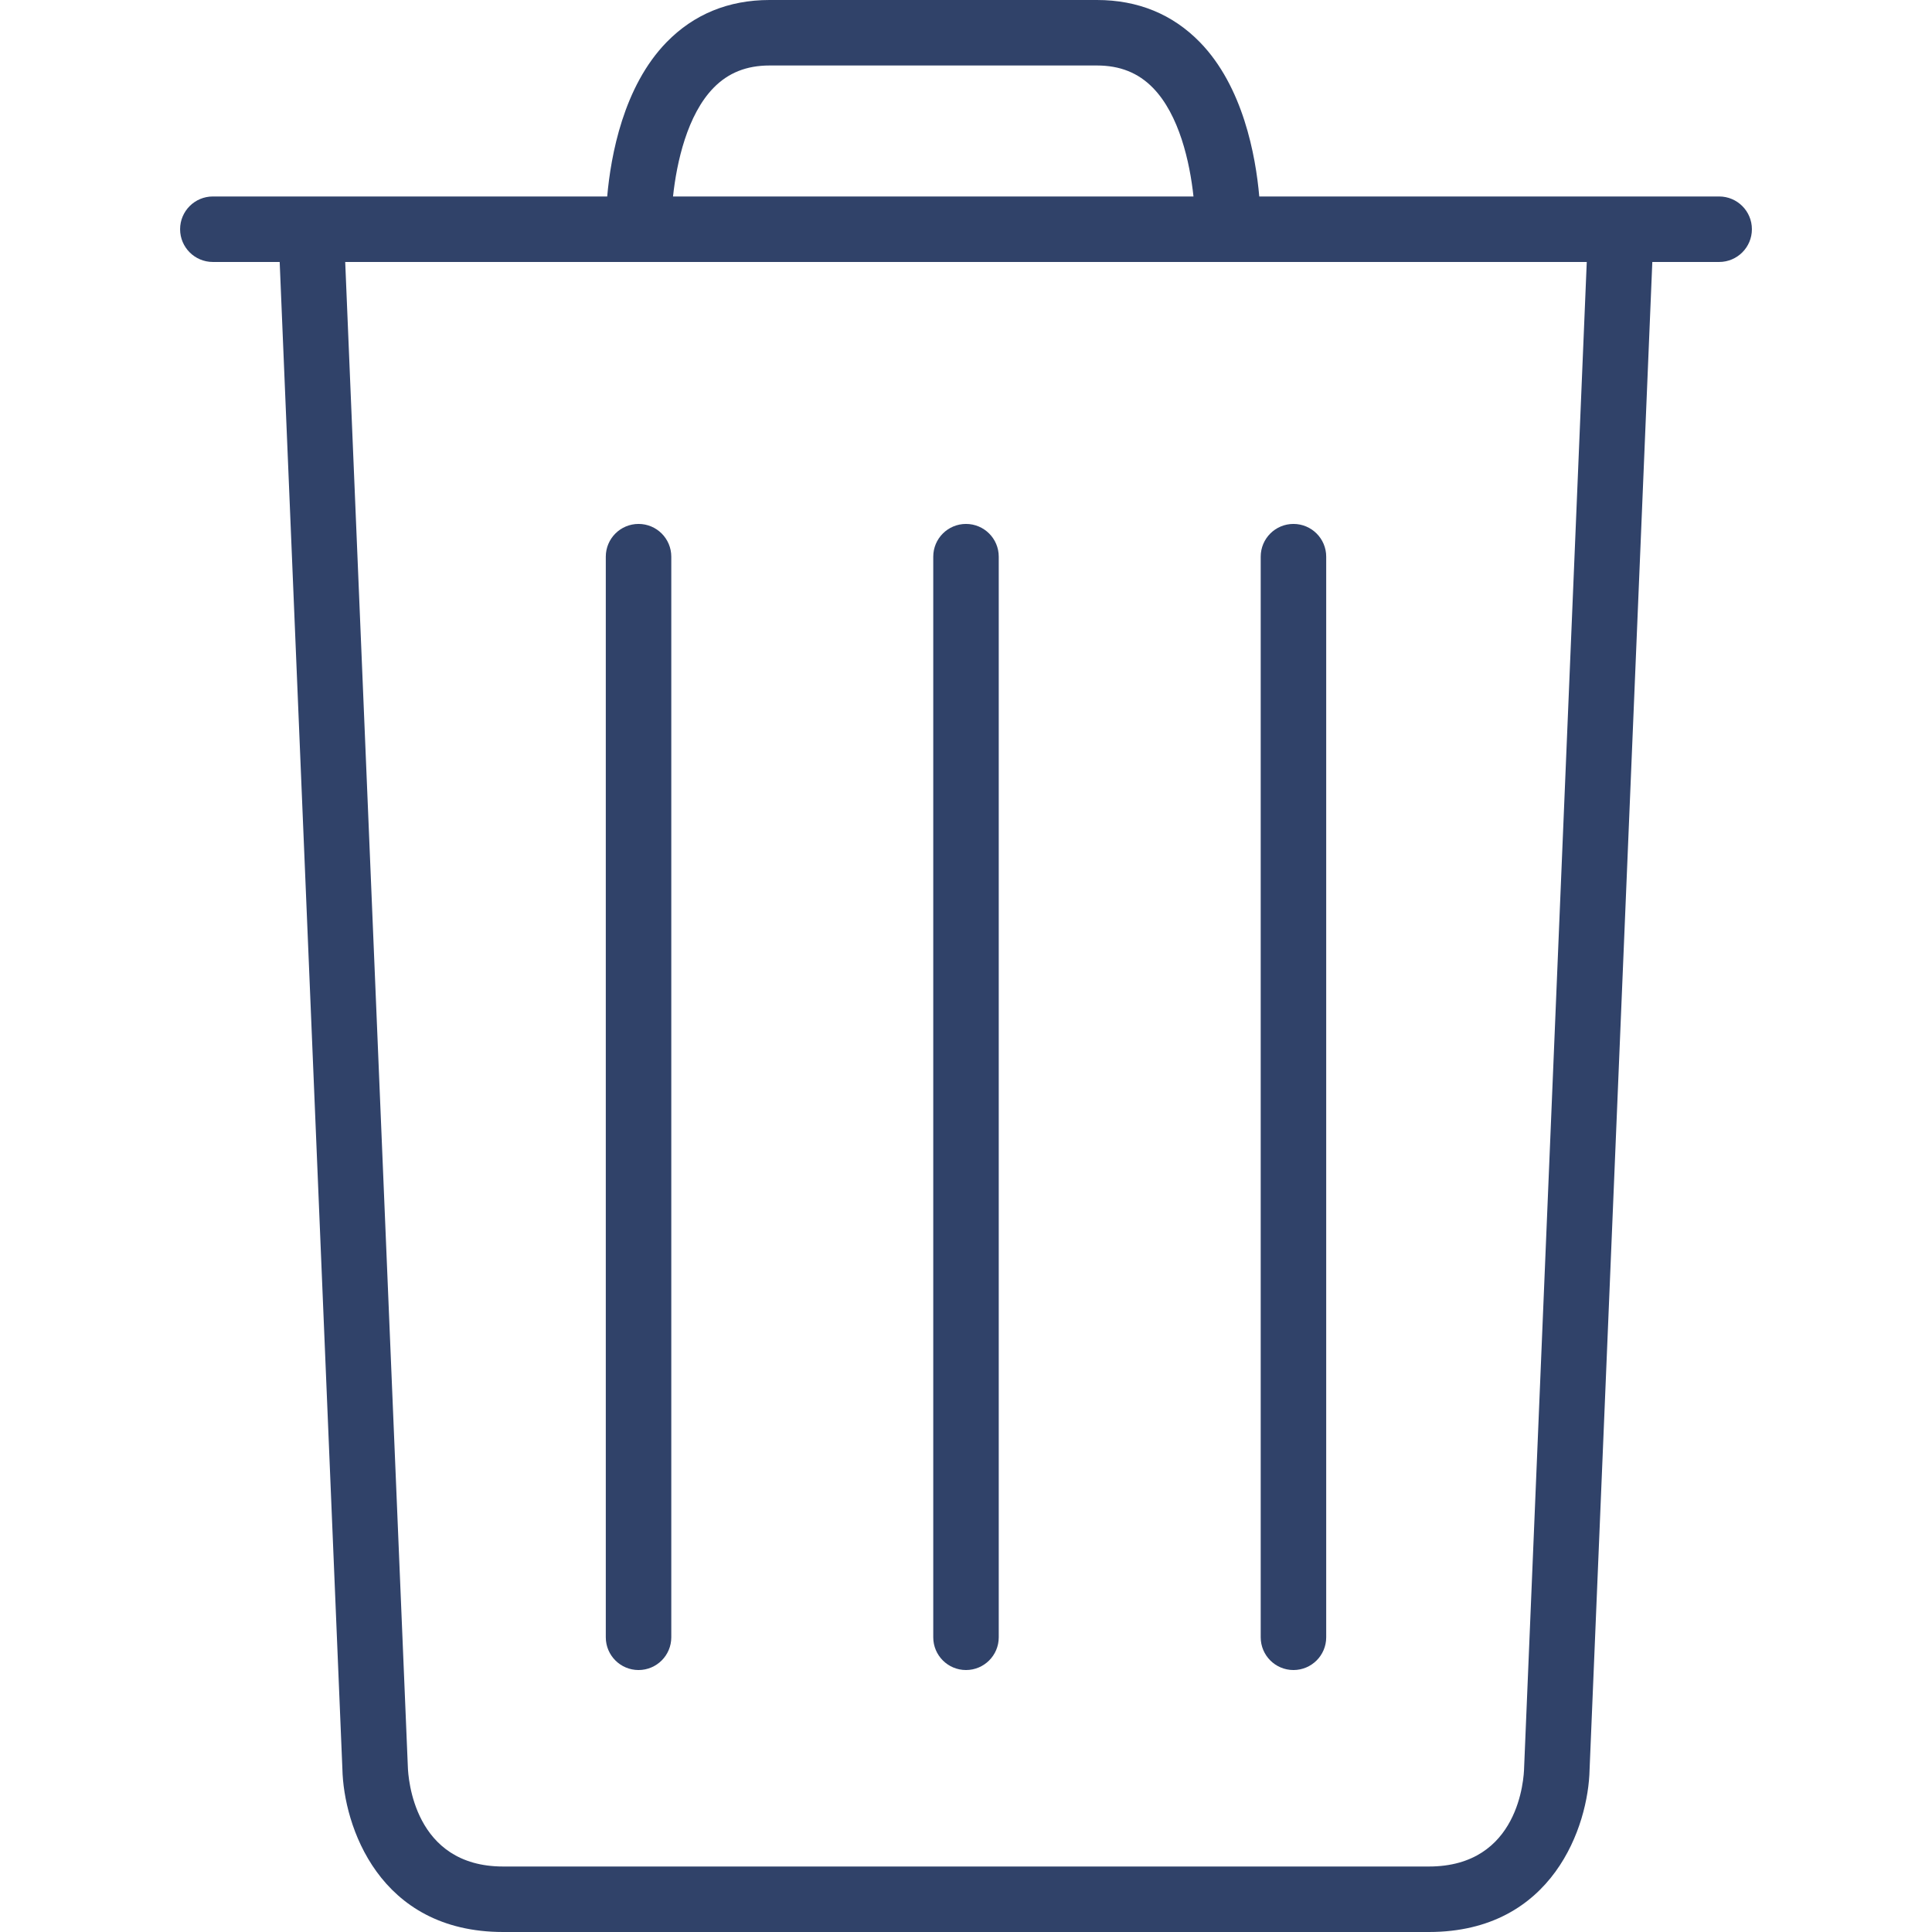
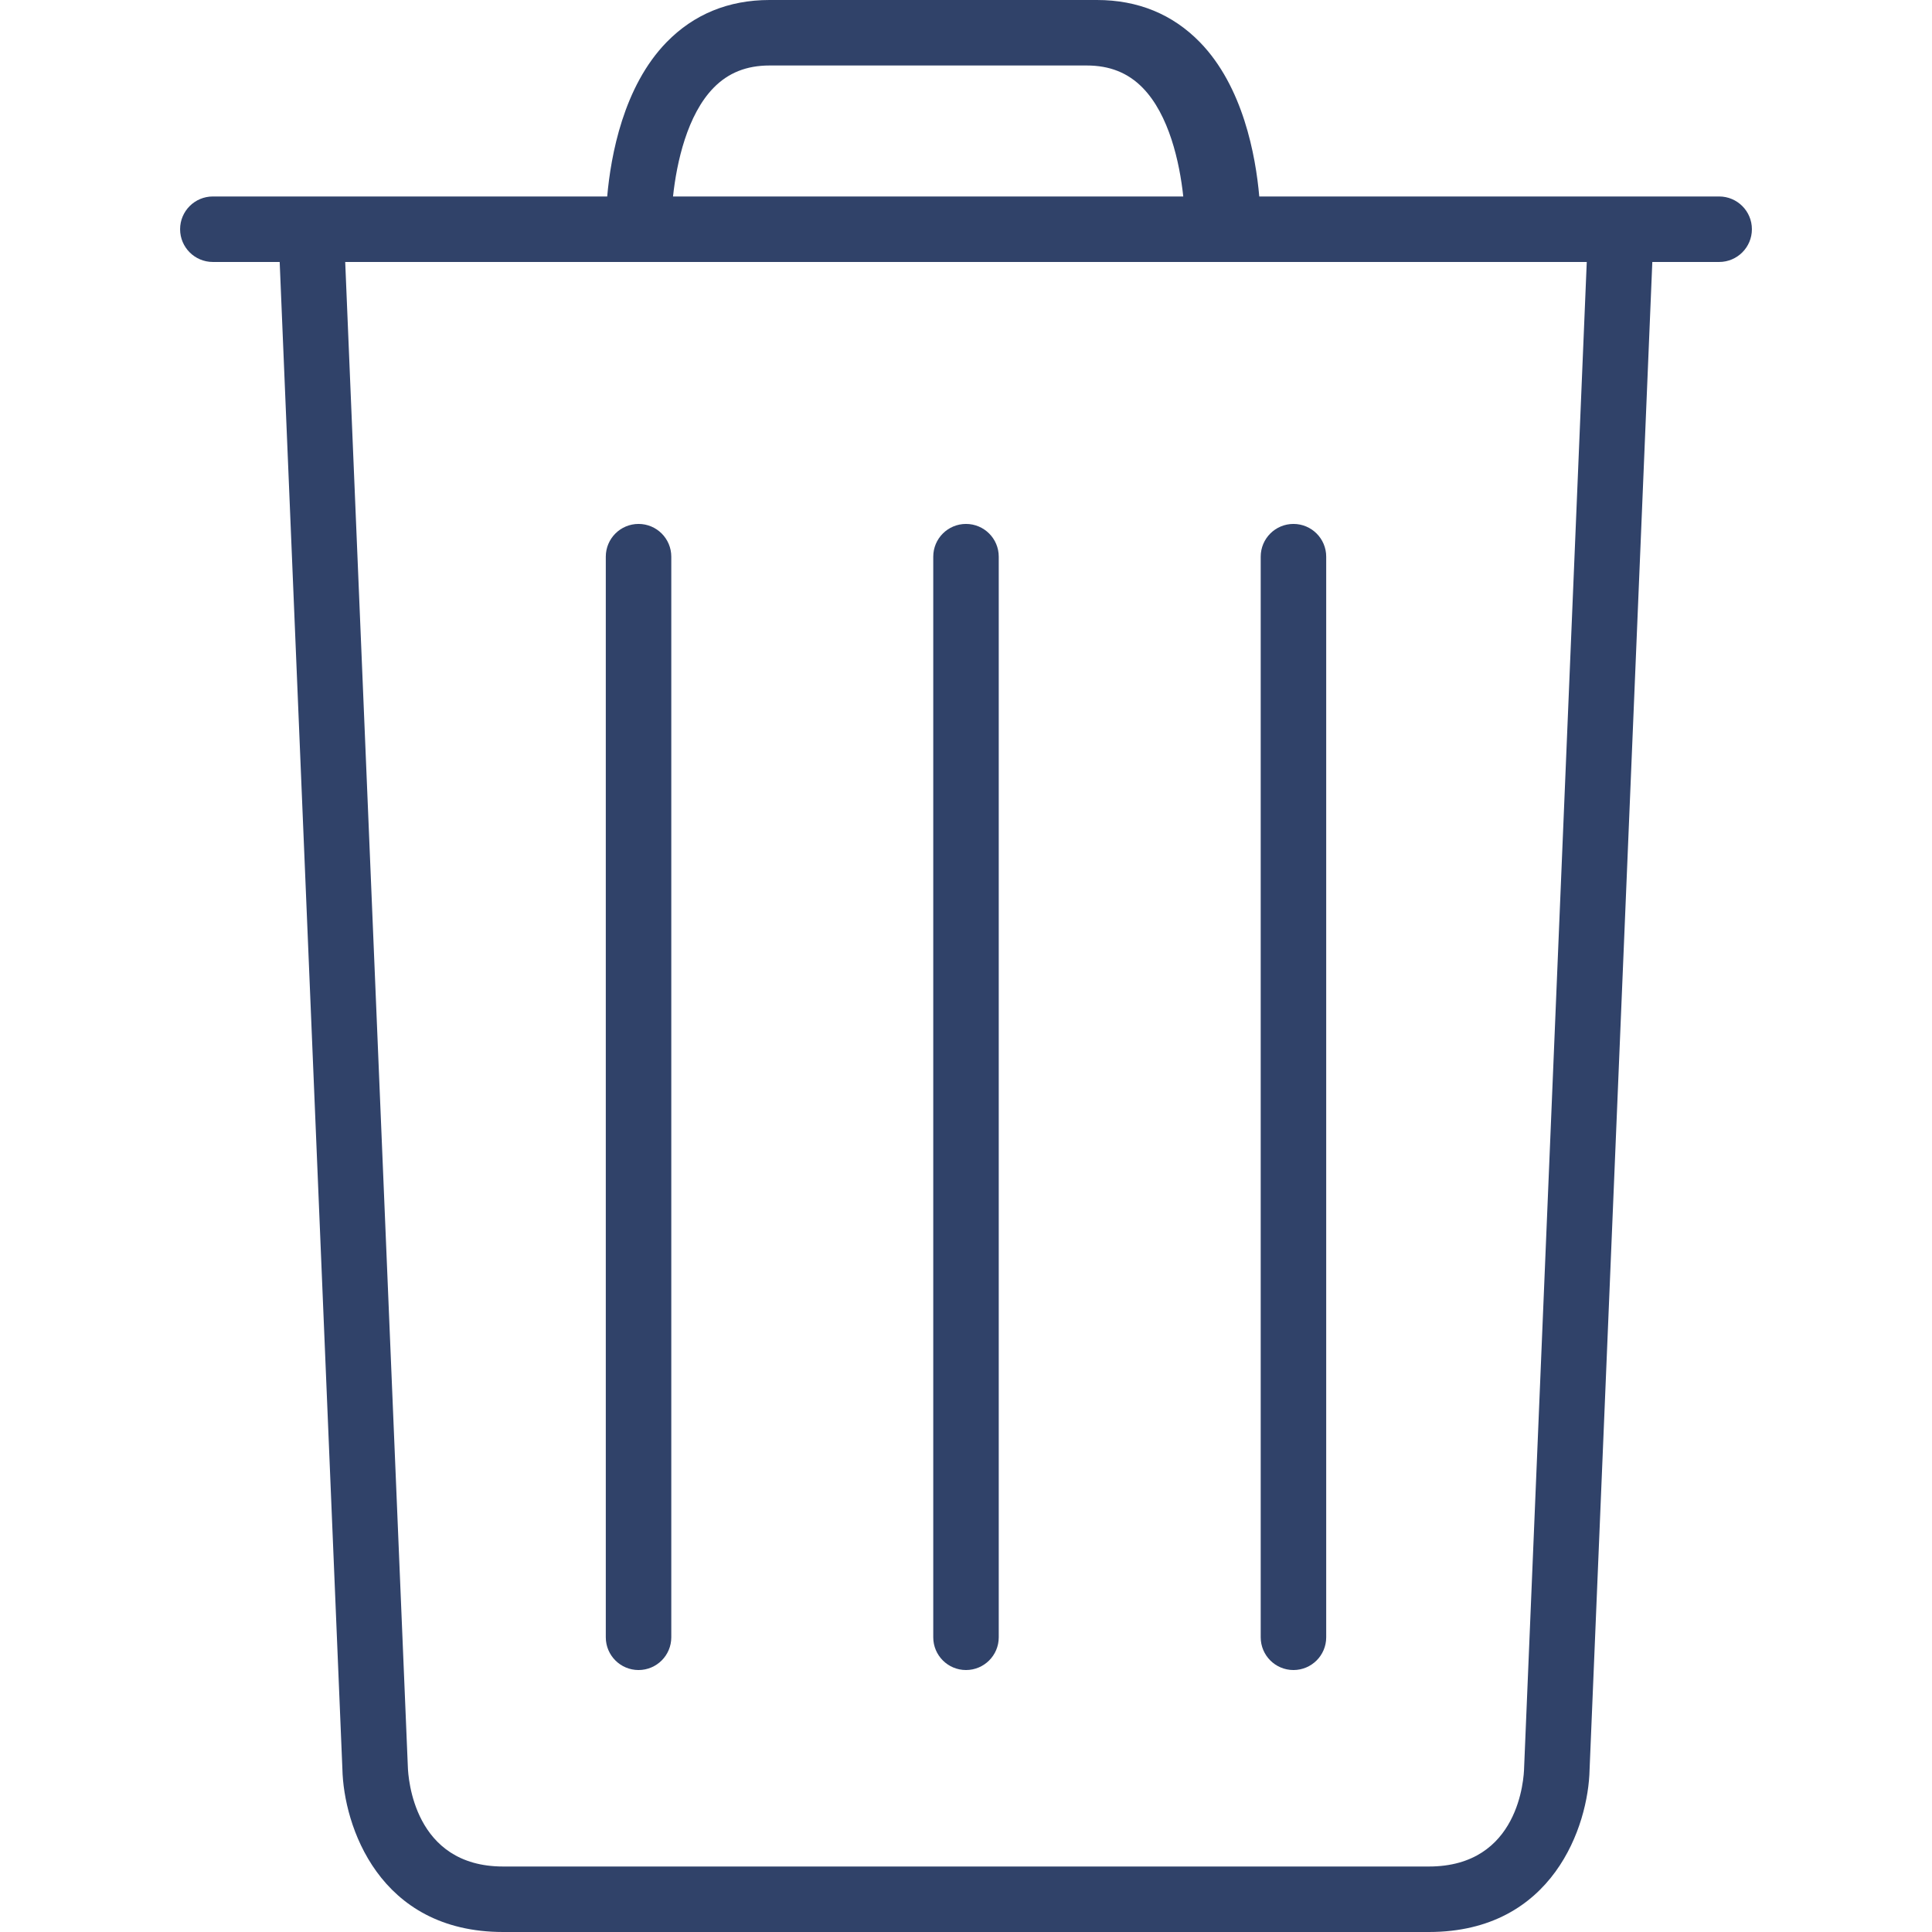
<svg xmlns="http://www.w3.org/2000/svg" version="1.1" id="Capa_1" x="0px" y="0px" viewBox="0 0 59 59" style="enable-background:new 0 0 59 59;" xml:space="preserve" width="512px" height="512px">
  <g>
    <g>
      <path d="M29.5,51c0.552,0,1-0.447,1-1V17c0-0.553-0.448-1-1-1s-1,0.447-1,1v33C28.5,50.553,28.948,51,29.5,51z" data-original="#000000" class="active-path" data-old_color="#000000" fill="#304269" />
      <path d="M19.5,51c0.552,0,1-0.447,1-1V17c0-0.553-0.448-1-1-1s-1,0.447-1,1v33C18.5,50.553,18.948,51,19.5,51z" data-original="#000000" class="active-path" data-old_color="#000000" fill="#304269" />
      <path d="M39.5,51c0.552,0,1-0.447,1-1V17c0-0.553-0.448-1-1-1s-1,0.447-1,1v33C38.5,50.553,38.948,51,39.5,51z" data-original="#000000" class="active-path" data-old_color="#000000" fill="#304269" />
-       <path d="M52.5,6H38.456c-0.11-1.25-0.495-3.358-1.813-4.711C35.809,0.434,34.751,0,33.499,0H23.5c-1.252,0-2.31,0.434-3.144,1.289   C19.038,2.642,18.653,4.75,18.543,6H6.5c-0.552,0-1,0.447-1,1s0.448,1,1,1h2.041l1.915,46.021C10.493,55.743,11.565,59,15.364,59   h28.272c3.799,0,4.871-3.257,4.907-4.958L50.459,8H52.5c0.552,0,1-0.447,1-1S53.052,6,52.5,6z M21.792,2.681   C22.24,2.223,22.799,2,23.5,2h9.999c0.701,0,1.26,0.223,1.708,0.681c0.805,0.823,1.128,2.271,1.24,3.319H20.553   C20.665,4.952,20.988,3.504,21.792,2.681z M46.544,53.979C46.538,54.288,46.4,57,43.636,57H15.364   c-2.734,0-2.898-2.717-2.909-3.042L10.542,8h37.915L46.544,53.979z" data-original="#000000" class="active-path" data-old_color="#000000" fill="#304269" />
+       <path d="M52.5,6H38.456c-0.11-1.25-0.495-3.358-1.813-4.711C35.809,0.434,34.751,0,33.499,0H23.5c-1.252,0-2.31,0.434-3.144,1.289   C19.038,2.642,18.653,4.75,18.543,6H6.5c-0.552,0-1,0.447-1,1s0.448,1,1,1h2.041l1.915,46.021C10.493,55.743,11.565,59,15.364,59   h28.272c3.799,0,4.871-3.257,4.907-4.958L50.459,8H52.5c0.552,0,1-0.447,1-1S53.052,6,52.5,6z M21.792,2.681   C22.24,2.223,22.799,2,23.5,2h9.687c0.701,0,1.26,0.223,1.708,0.681c0.805,0.823,1.128,2.271,1.24,3.319H20.553   C20.665,4.952,20.988,3.504,21.792,2.681z M46.544,53.979C46.538,54.288,46.4,57,43.636,57H15.364   c-2.734,0-2.898-2.717-2.909-3.042L10.542,8h37.915L46.544,53.979z" data-original="#000000" class="active-path" data-old_color="#000000" fill="#304269" />
    </g>
  </g>
</svg>
